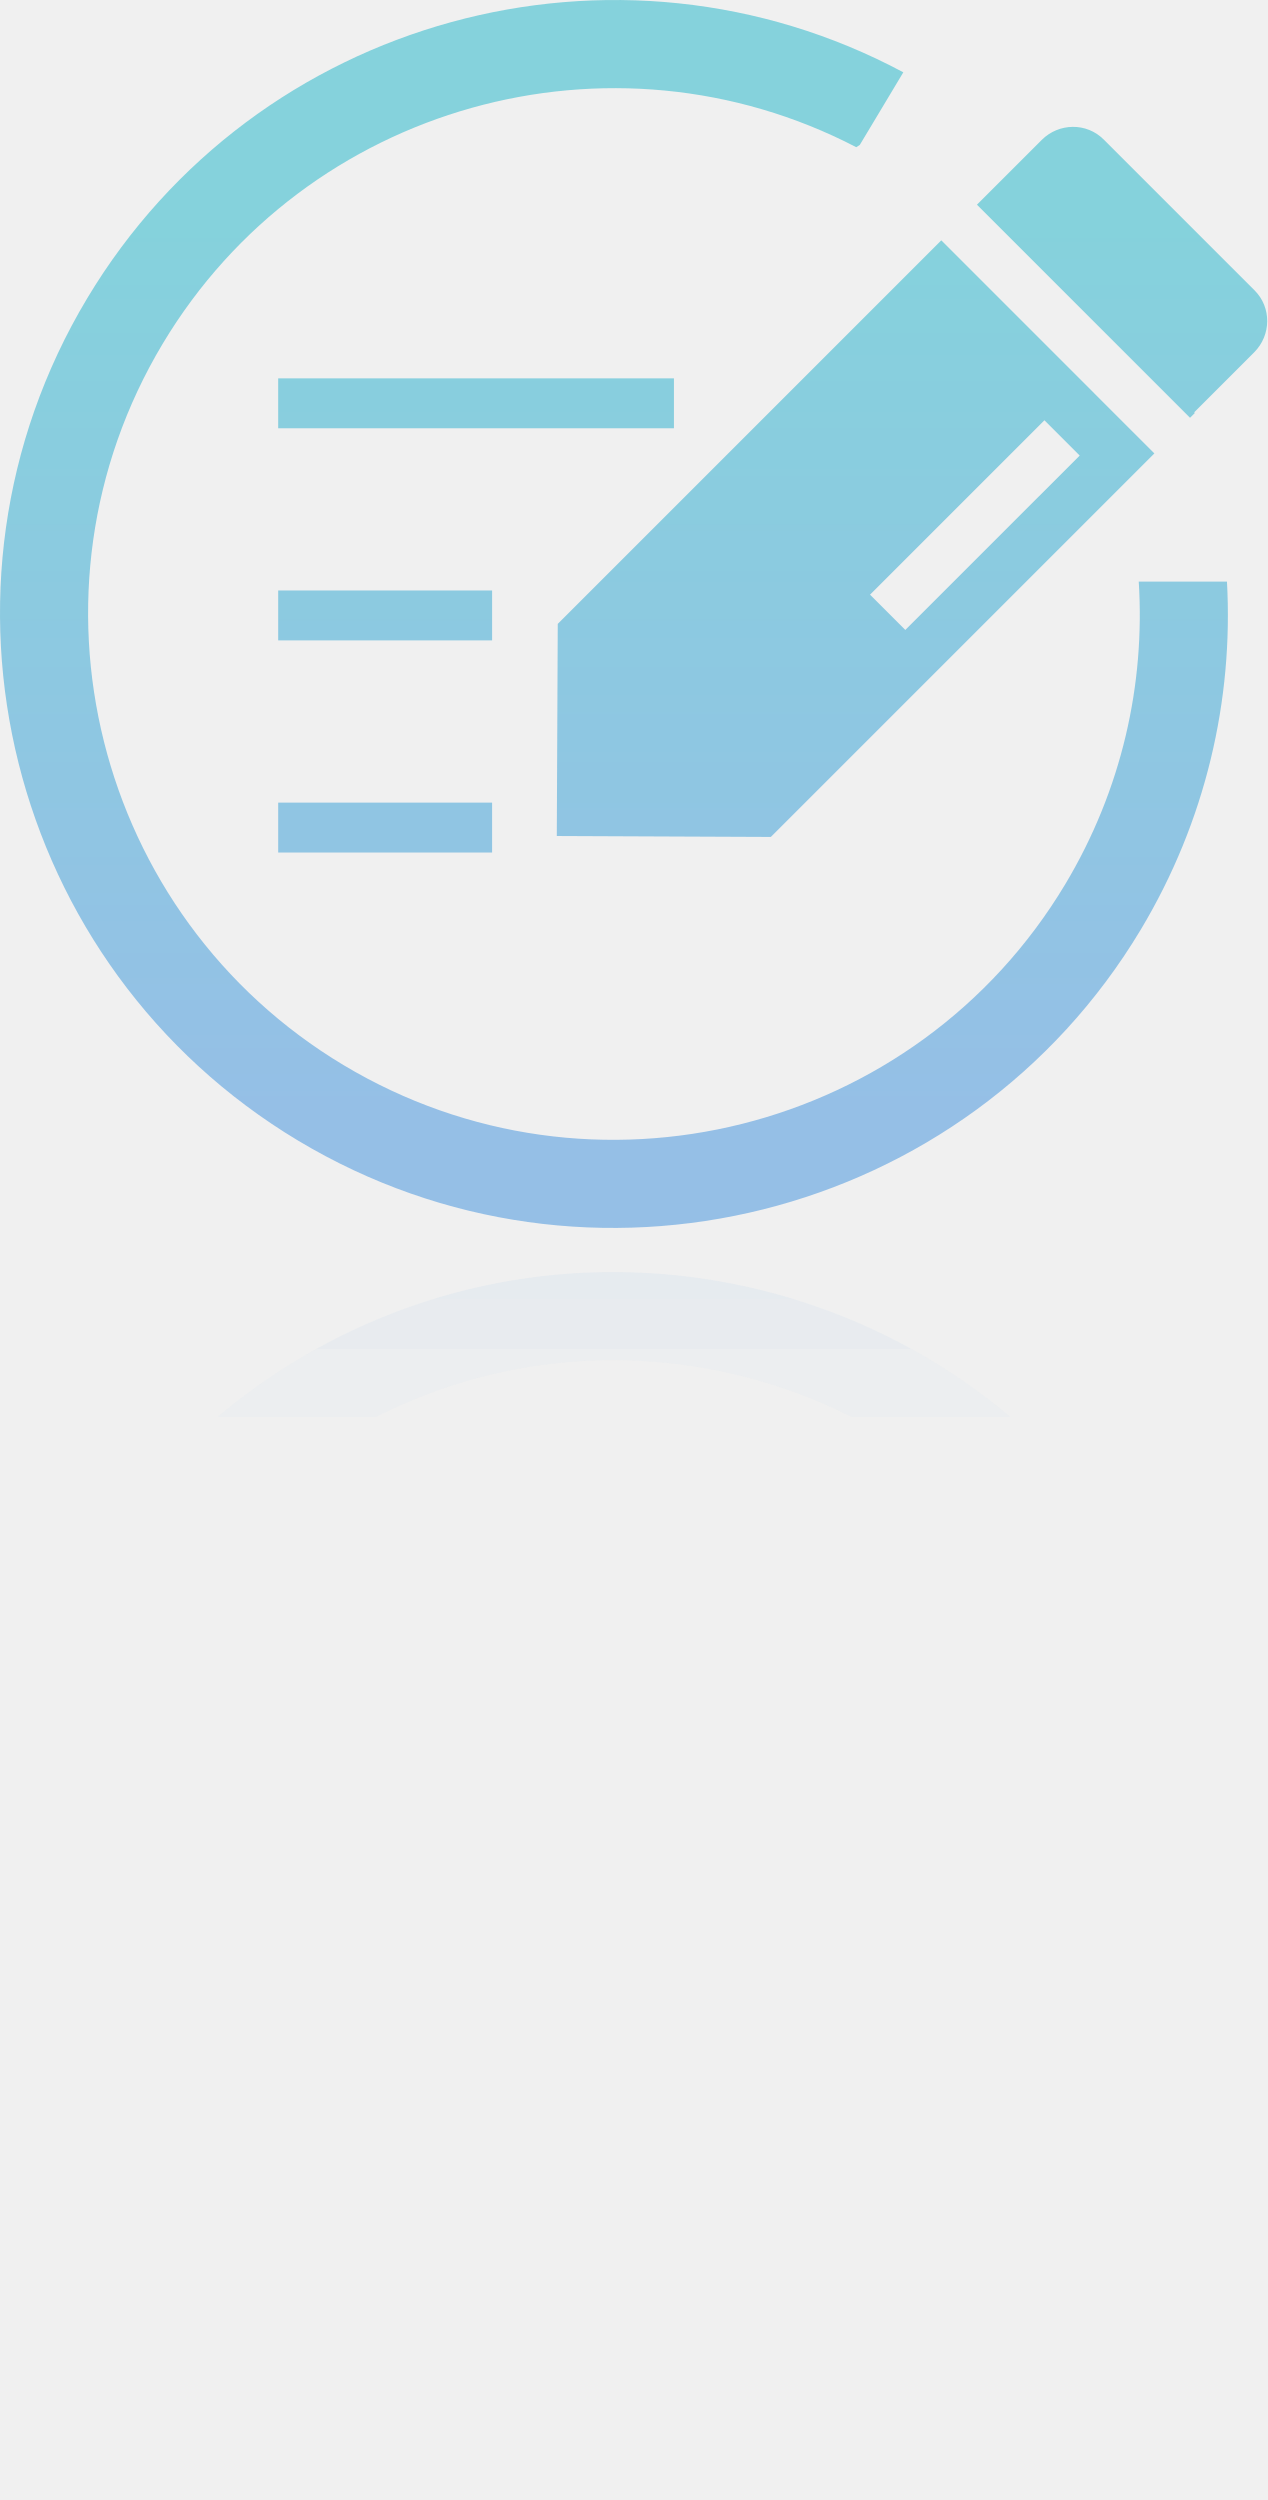
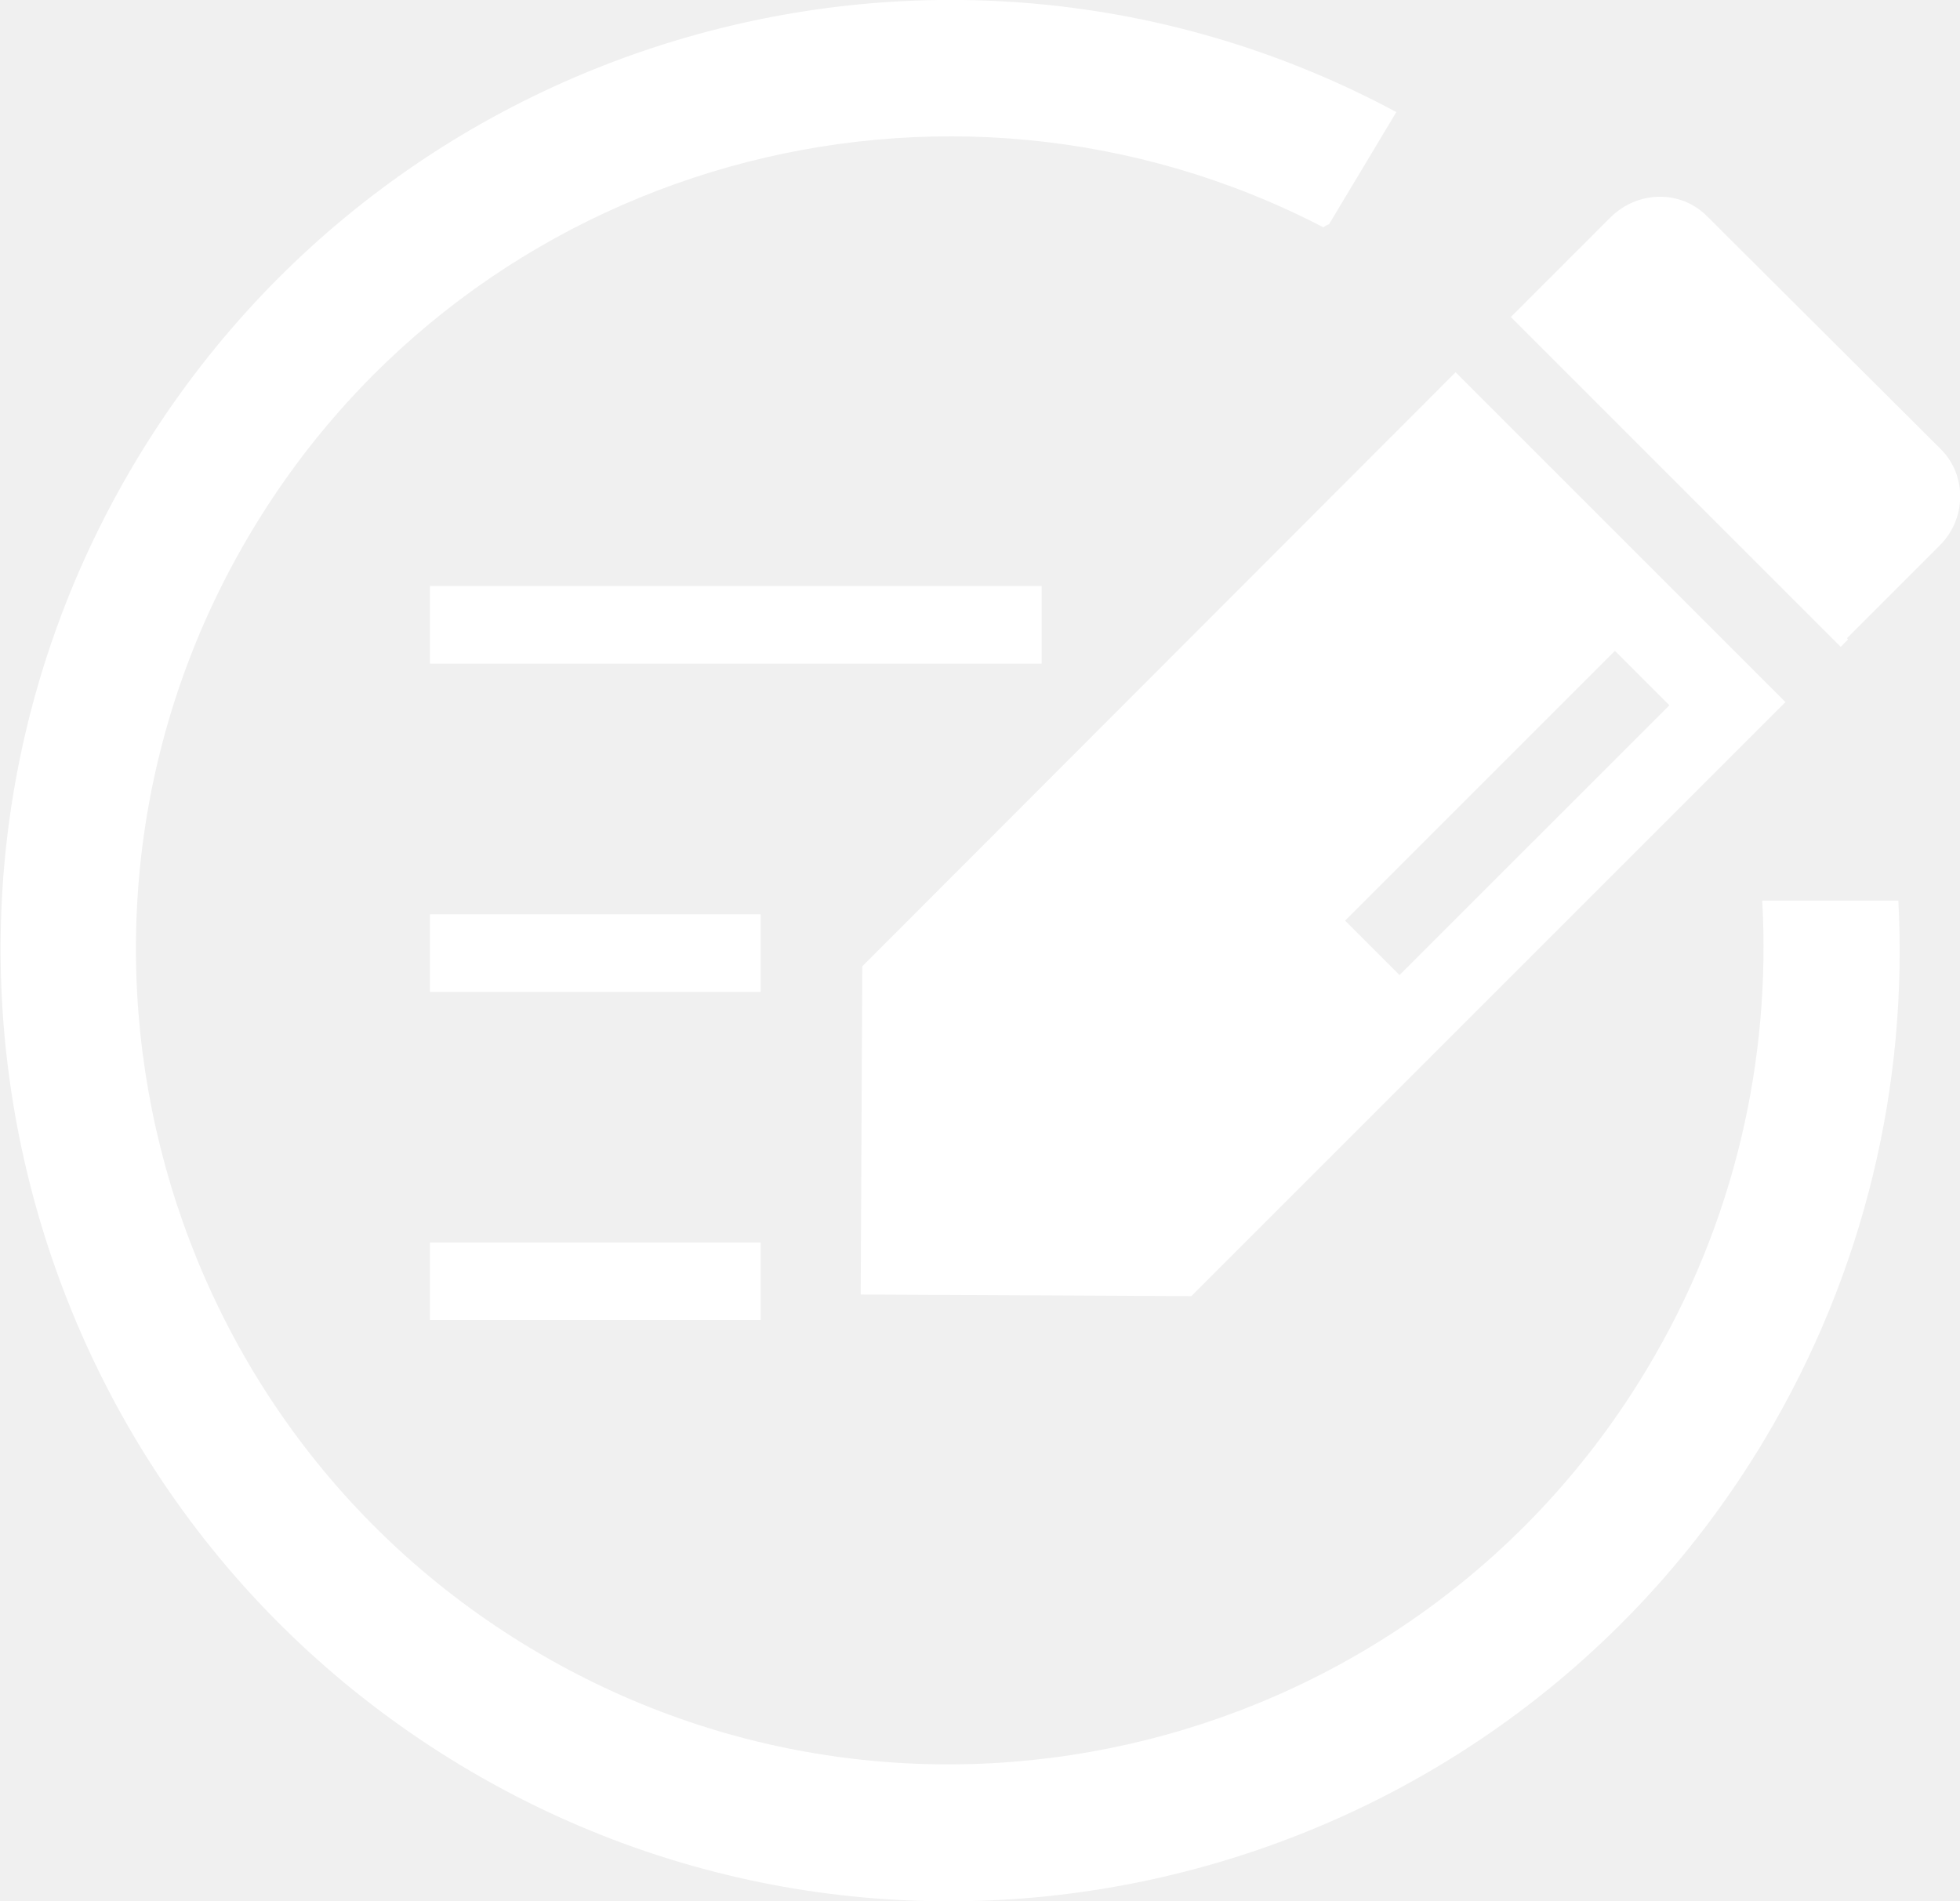
- <svg xmlns="http://www.w3.org/2000/svg" version="1.1" id="Layer_1" x="0px" y="0px" width="275.19px" height="542.906px" viewBox="0 0 275.19 542.906" enable-background="new 0 0 275.19 542.906" xml:space="preserve">
+ <svg xmlns="http://www.w3.org/2000/svg" version="1.1" id="圖層_1" x="0px" y="0px" viewBox="0 0 244.8 237.4" style="enable-background:new 0 0 244.8 237.4;" xml:space="preserve">
+   <style type="text/css">
+ 	.st0{fill:#FFFFFF;}
+ </style>
  <g>
+     <path class="st0" d="M220.7,56.7c-0.8-1.4-1.6-2.7-2.4-4.1l-2.6,4.1L220.7,56.7z" />
+     <path class="st0" d="M230.7,79.7l11.6-11.6c3.3-3.3,3.4-8.7,0.1-12L213.2,27c-3.3-3.3-8.6-3.2-12,0.1l-12.5,12.5l41.2,41.2l0.9-0.9   L230.7,79.7z" />
+     <path class="st0" d="M181.8,46.5l1.2-1.2l-74.4,74.5l-0.9,0.9l-0.2,41l41.3,0.2L223,87.7L181.8,46.5z M168,115l33.7-33.7l6.8,6.8   l-33.7,33.7L168,115z" />
    <g>
-       <linearGradient id="SVGID_1_" gradientUnits="userSpaceOnUse" x1="245.291" y1="46.426" x2="245.291" y2="243.113">
-         <stop offset="0" style="stop-color:#85D2DC" />
-         <stop offset="1" style="stop-color:#95BFE6" />
-       </linearGradient>
-       <path fill="url(#SVGID_1_)" d="M248.109,63.652c-0.881-1.54-1.798-3.055-2.738-4.556l-2.897,4.608L248.109,63.652z" />
-       <linearGradient id="SVGID_2_" gradientUnits="userSpaceOnUse" x1="243.674" y1="46.426" x2="243.674" y2="243.114">
-         <stop offset="0" style="stop-color:#85D2DC" />
-         <stop offset="1" style="stop-color:#95BFE6" />
-       </linearGradient>
-       <path fill="url(#SVGID_2_)" d="M259.329,89.547l13.017-13.02c3.747-3.745,3.8-9.768,0.116-13.453l-32.797-32.795    c-3.684-3.685-9.71-3.629-13.452,0.117L212.156,44.45l46.272,46.276l1.044-1.043L259.329,89.547z" />
-       <linearGradient id="SVGID_3_" gradientUnits="userSpaceOnUse" x1="185.8" y1="46.426" x2="185.8" y2="243.115">
-         <stop offset="0" style="stop-color:#85D2DC" />
-         <stop offset="1" style="stop-color:#95BFE6" />
-       </linearGradient>
-       <path fill="url(#SVGID_3_)" d="M204.412,52.193l1.34-1.342l-83.641,83.644l-0.988,0.99l-0.208,46.065l46.482,0.202l83.287-83.282    L204.412,52.193z M188.937,129.137l37.87-37.869l7.664,7.664l-37.87,37.869L188.937,129.137z" />
-       <g>
-         <linearGradient id="SVGID_4_" gradientUnits="userSpaceOnUse" x1="83.641" y1="46.426" x2="83.641" y2="243.114">
-           <stop offset="0" style="stop-color:#85D2DC" />
-           <stop offset="1" style="stop-color:#95BFE6" />
-         </linearGradient>
-         <rect x="60.413" y="174.299" fill="url(#SVGID_4_)" width="46.455" height="10.839" />
-       </g>
-       <g>
-         <linearGradient id="SVGID_5_" gradientUnits="userSpaceOnUse" x1="83.641" y1="46.426" x2="83.641" y2="243.114">
-           <stop offset="0" style="stop-color:#85D2DC" />
-           <stop offset="1" style="stop-color:#95BFE6" />
-         </linearGradient>
-         <rect x="60.413" y="128.23" fill="url(#SVGID_5_)" width="46.455" height="10.84" />
-       </g>
-       <g>
-         <linearGradient id="SVGID_6_" gradientUnits="userSpaceOnUse" x1="103.384" y1="46.422" x2="103.384" y2="243.128">
-           <stop offset="0" style="stop-color:#85D2DC" />
-           <stop offset="1" style="stop-color:#95BFE6" />
-         </linearGradient>
-         <rect x="60.413" y="82.164" fill="url(#SVGID_6_)" width="85.941" height="10.84" />
-       </g>
-       <linearGradient id="SVGID_7_" gradientUnits="userSpaceOnUse" x1="133.326" y1="46.425" x2="133.326" y2="243.113">
-         <stop offset="0" style="stop-color:#85D2DC" />
-         <stop offset="1" style="stop-color:#95BFE6" />
-       </linearGradient>
-       <path fill="url(#SVGID_7_)" d="M231.308,192.062c-32.386,54.021-102.684,71.624-156.706,39.237    C20.582,198.918,2.979,128.621,35.36,74.598c31.176-52.004,97.485-70.24,150.589-42.631c0.245-0.172,0.515-0.325,0.762-0.492    l9.456-15.773C133.94-17.587,55.621,3.583,18.947,64.762c-37.808,63.07-17.252,145.145,45.817,182.953    c63.071,37.811,145.146,17.256,182.955-45.814c14.173-23.645,20.136-49.953,18.732-75.6h-19.158    C248.7,148.586,243.633,171.5,231.308,192.062z" />
+       <rect x="53.7" y="155.2" class="st0" width="41.3" height="9.7" />
    </g>
-     <defs>
-       <filter id="Adobe_OpacityMaskFilter" filterUnits="userSpaceOnUse" x="0" y="276.243" width="275.19" height="266.663">
-         <feFlood style="flood-color:white;flood-opacity:1" result="back" />
-         <feBlend in="SourceGraphic" in2="back" mode="normal" />
-       </filter>
-     </defs>
-     <mask maskUnits="userSpaceOnUse" x="0" y="276.243" width="275.19" height="266.663" id="SVGID_8_">
-       <g filter="url(#Adobe_OpacityMaskFilter)">
-         <linearGradient id="SVGID_9_" gradientUnits="userSpaceOnUse" x1="130.666" y1="316.618" x2="130.666" y2="-28.968">
-           <stop offset="0" style="stop-color:#000000" />
-           <stop offset="1" style="stop-color:#FFFFFF" />
-         </linearGradient>
-         <rect x="-36.589" y="262.664" fill="url(#SVGID_9_)" width="334.512" height="289.191" />
-       </g>
-     </mask>
-     <g mask="url(#SVGID_8_)">
-       <linearGradient id="SVGID_10_" gradientUnits="userSpaceOnUse" x1="245.293" y1="-638.187" x2="245.293" y2="-441.542" gradientTransform="matrix(1 0 0 -1 0 -141.7109)">
-         <stop offset="0" style="stop-color:#85D2DC" />
-         <stop offset="1" style="stop-color:#95BFE6" />
-       </linearGradient>
-       <path fill="url(#SVGID_10_)" d="M248.109,479.256c-0.881,1.537-1.798,3.055-2.738,4.553l-2.897-4.607L248.109,479.256z" />
-       <linearGradient id="SVGID_11_" gradientUnits="userSpaceOnUse" x1="243.674" y1="-638.191" x2="243.674" y2="-441.502" gradientTransform="matrix(1 0 0 -1 0 -141.7109)">
-         <stop offset="0" style="stop-color:#85D2DC" />
-         <stop offset="1" style="stop-color:#95BFE6" />
-       </linearGradient>
-       <path fill="url(#SVGID_11_)" d="M259.329,453.359l13.017,13.02c3.747,3.746,3.8,9.768,0.116,13.453l-32.797,32.795    c-3.684,3.686-9.71,3.631-13.452-0.117l-14.057-14.053l46.272-46.277l1.044,1.043L259.329,453.359z" />
-       <linearGradient id="SVGID_12_" gradientUnits="userSpaceOnUse" x1="185.801" y1="-638.191" x2="185.801" y2="-441.503" gradientTransform="matrix(1 0 0 -1 0 -141.7109)">
-         <stop offset="0" style="stop-color:#85D2DC" />
-         <stop offset="1" style="stop-color:#95BFE6" />
-       </linearGradient>
-       <path fill="url(#SVGID_12_)" d="M250.685,444.436l-83.287-83.281l-46.482,0.201l0.208,46.066l0.988,0.99l83.641,83.643    l-1.34-1.342L250.685,444.436z M196.601,406.105l37.87,37.869l-7.664,7.666l-37.87-37.871L196.601,406.105z" />
-       <g>
-         <linearGradient id="SVGID_13_" gradientUnits="userSpaceOnUse" x1="83.642" y1="-638.179" x2="83.642" y2="-441.508" gradientTransform="matrix(1 0 0 -1 0 -141.7109)">
-           <stop offset="0" style="stop-color:#85D2DC" />
-           <stop offset="1" style="stop-color:#95BFE6" />
-         </linearGradient>
-         <rect x="60.413" y="357.77" fill="url(#SVGID_13_)" width="46.455" height="10.838" />
-       </g>
-       <g>
-         <linearGradient id="SVGID_14_" gradientUnits="userSpaceOnUse" x1="83.642" y1="-638.191" x2="83.642" y2="-441.502" gradientTransform="matrix(1 0 0 -1 0 -141.7109)">
-           <stop offset="0" style="stop-color:#85D2DC" />
-           <stop offset="1" style="stop-color:#95BFE6" />
-         </linearGradient>
-         <rect x="60.413" y="403.836" fill="url(#SVGID_14_)" width="46.455" height="10.84" />
-       </g>
-       <g>
-         <linearGradient id="SVGID_15_" gradientUnits="userSpaceOnUse" x1="103.385" y1="-638.195" x2="103.385" y2="-441.488" gradientTransform="matrix(1 0 0 -1 0 -141.7109)">
-           <stop offset="0" style="stop-color:#85D2DC" />
-           <stop offset="1" style="stop-color:#95BFE6" />
-         </linearGradient>
-         <rect x="60.413" y="449.902" fill="url(#SVGID_15_)" width="85.941" height="10.84" />
-       </g>
-       <linearGradient id="SVGID_16_" gradientUnits="userSpaceOnUse" x1="133.326" y1="-638.191" x2="133.326" y2="-441.503" gradientTransform="matrix(1 0 0 -1 0 -141.7109)">
-         <stop offset="0" style="stop-color:#85D2DC" />
-         <stop offset="1" style="stop-color:#95BFE6" />
-       </linearGradient>
-       <path fill="url(#SVGID_16_)" d="M231.308,350.846c-32.386-54.021-102.684-71.625-156.706-39.238    C20.582,343.99,2.979,414.287,35.36,468.309c31.176,52.004,97.485,70.24,150.589,42.631c0.245,0.17,0.515,0.326,0.762,0.494    l9.456,15.771c-62.227,33.289-140.546,12.117-177.22-49.059C-18.861,415.074,1.694,333,64.764,295.191    c63.071-37.811,145.146-17.256,182.955,45.814c14.173,23.646,20.136,49.953,18.732,75.602h-19.158    C248.7,394.32,243.633,371.406,231.308,350.846z" />
+     <g>
+       <rect x="53.7" y="114.2" class="st0" width="41.3" height="9.7" />
    </g>
+     <g>
+       <rect x="53.7" y="73.2" class="st0" width="76.4" height="9.7" />
+     </g>
+     <path class="st0" d="M205.7,171c-28.8,48.1-91.3,63.8-139.4,34.9c-48-28.8-63.7-91.4-34.9-139.5c27.7-46.3,86.7-62.5,133.9-38   c0.2-0.2,0.5-0.3,0.7-0.4l8.4-14C119.1-15.7,49.5,3.2,16.9,57.7c-33.6,56.2-15.3,129.2,40.8,162.9c56.1,33.7,129.1,15.4,162.7-40.8   c12.6-21.1,17.9-44.5,16.7-67.3h-17C221.2,132.3,216.7,152.7,205.7,171z" />
  </g>
</svg>
